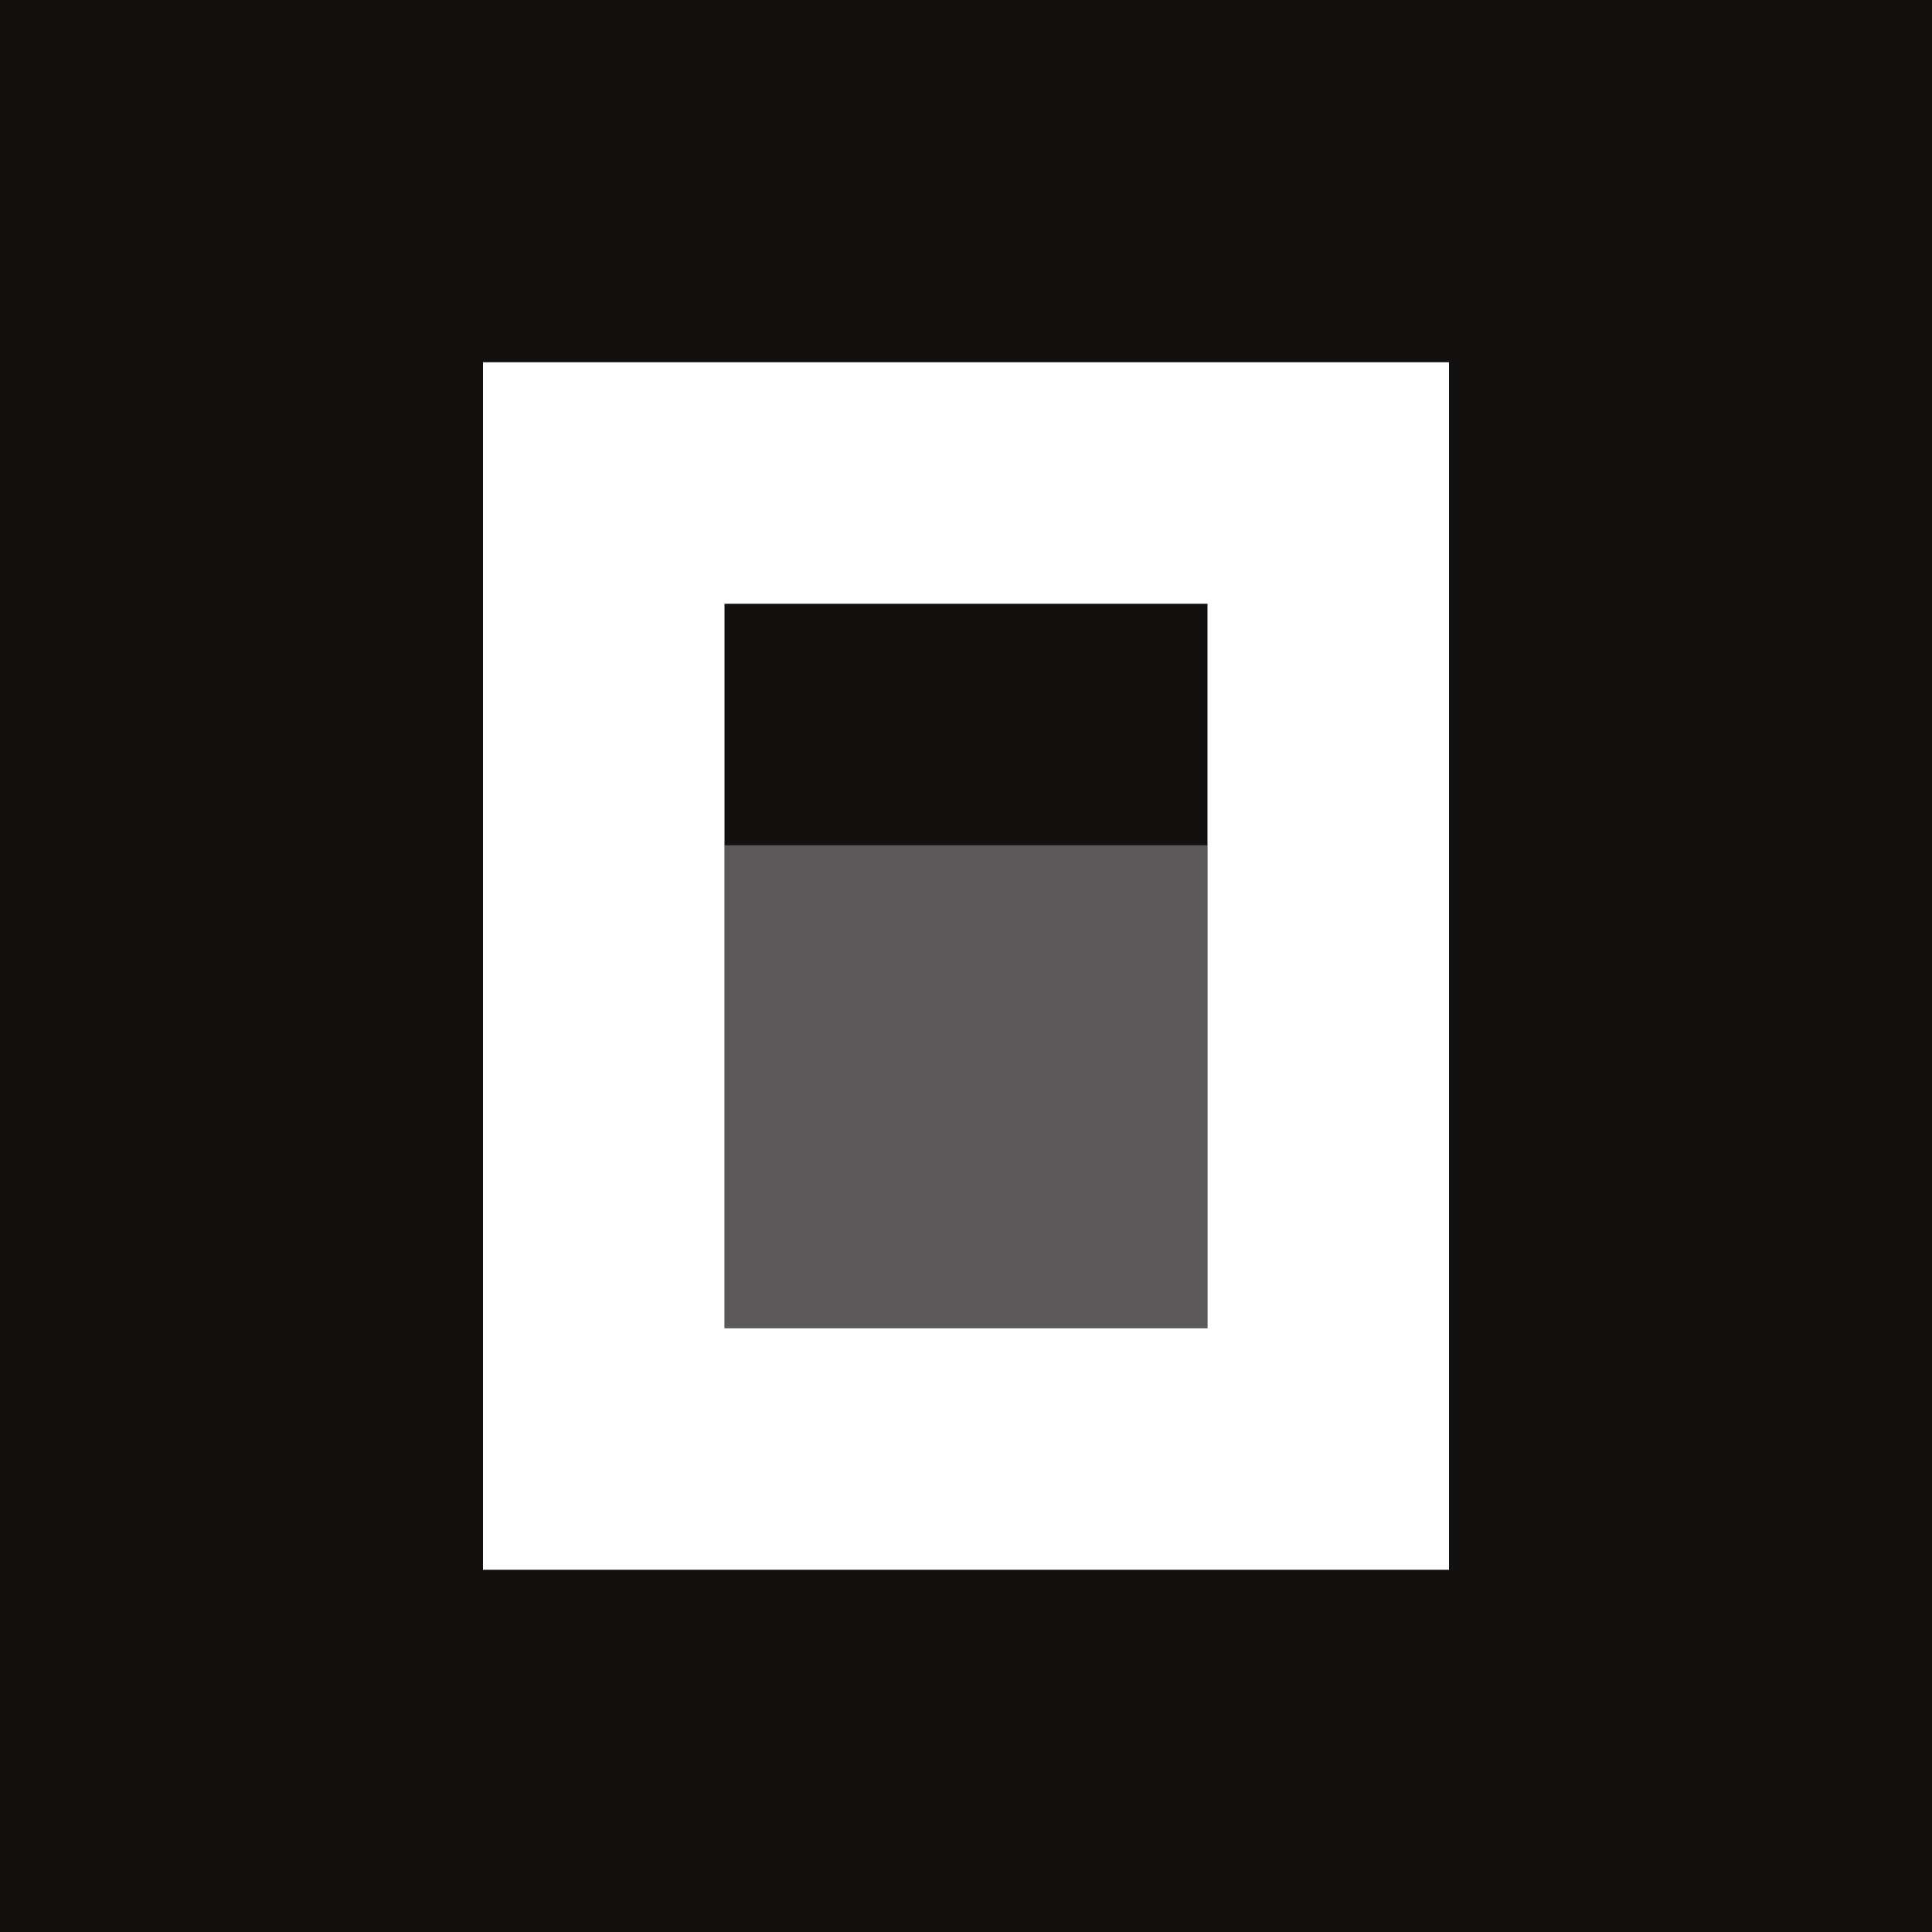
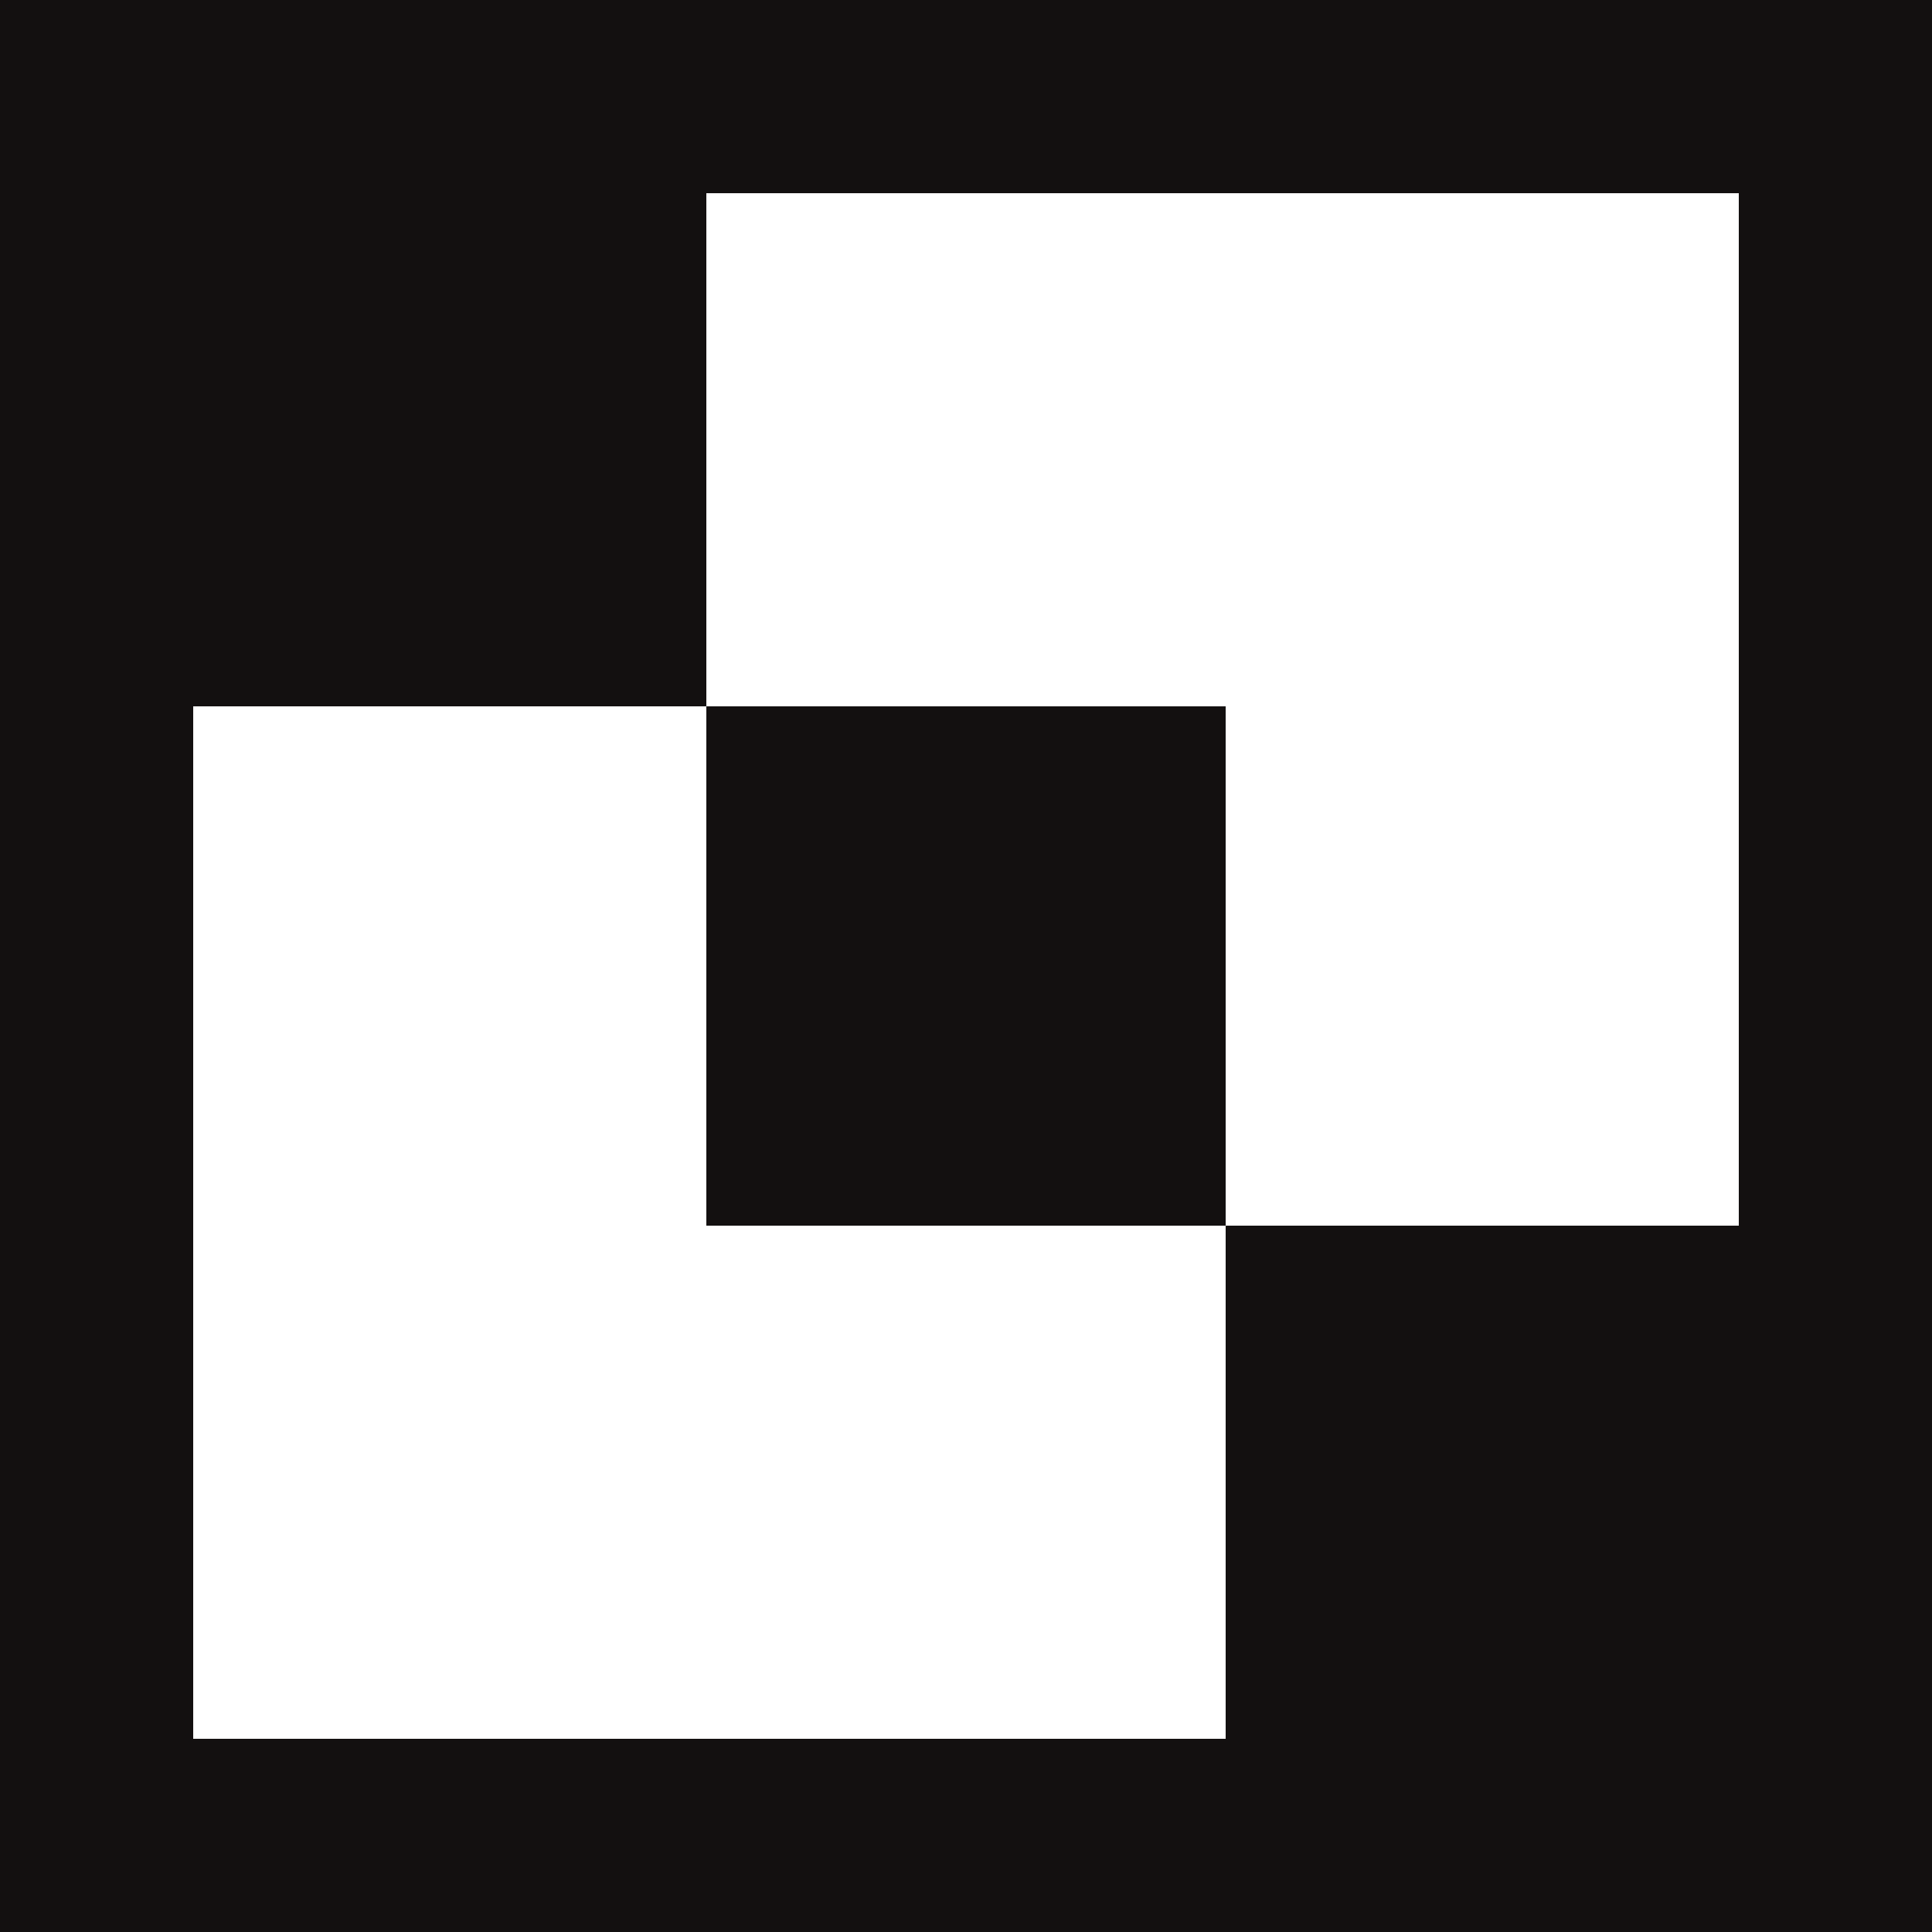
<svg xmlns="http://www.w3.org/2000/svg" version="1.1" width="512" height="512">
-   <svg width="512" height="512" viewBox="0 0 512 512" fill="none">
-     <rect width="512" height="512" fill="#131010" />
-     <path d="M320 224V352H192V224H320Z" fill="#5A5858" />
-     <path fill-rule="evenodd" clip-rule="evenodd" d="M384 416H128V96H384V416ZM320 160H192V352H320V160Z" fill="white" />
+   <svg width="512" height="512" viewBox="0 0 250 250" fill="none">
+     <rect width="250" height="250" fill="#131010" />
+     <g transform="translate(25,25) scale(0.8)">
+       <path d="M0 167H83V250H0ZM83 167H167V250H83ZM167 83H250V167H167ZM83 0H167V83H83ZM167 0H250V83H167ZM0 83H83V167H0Z" fill="white" />
+     </g>
  </svg>
  <style>@media (prefers-color-scheme: light) { :root { filter: none; } }
@media (prefers-color-scheme: dark) { :root { filter: none; } }
</style>
</svg>
